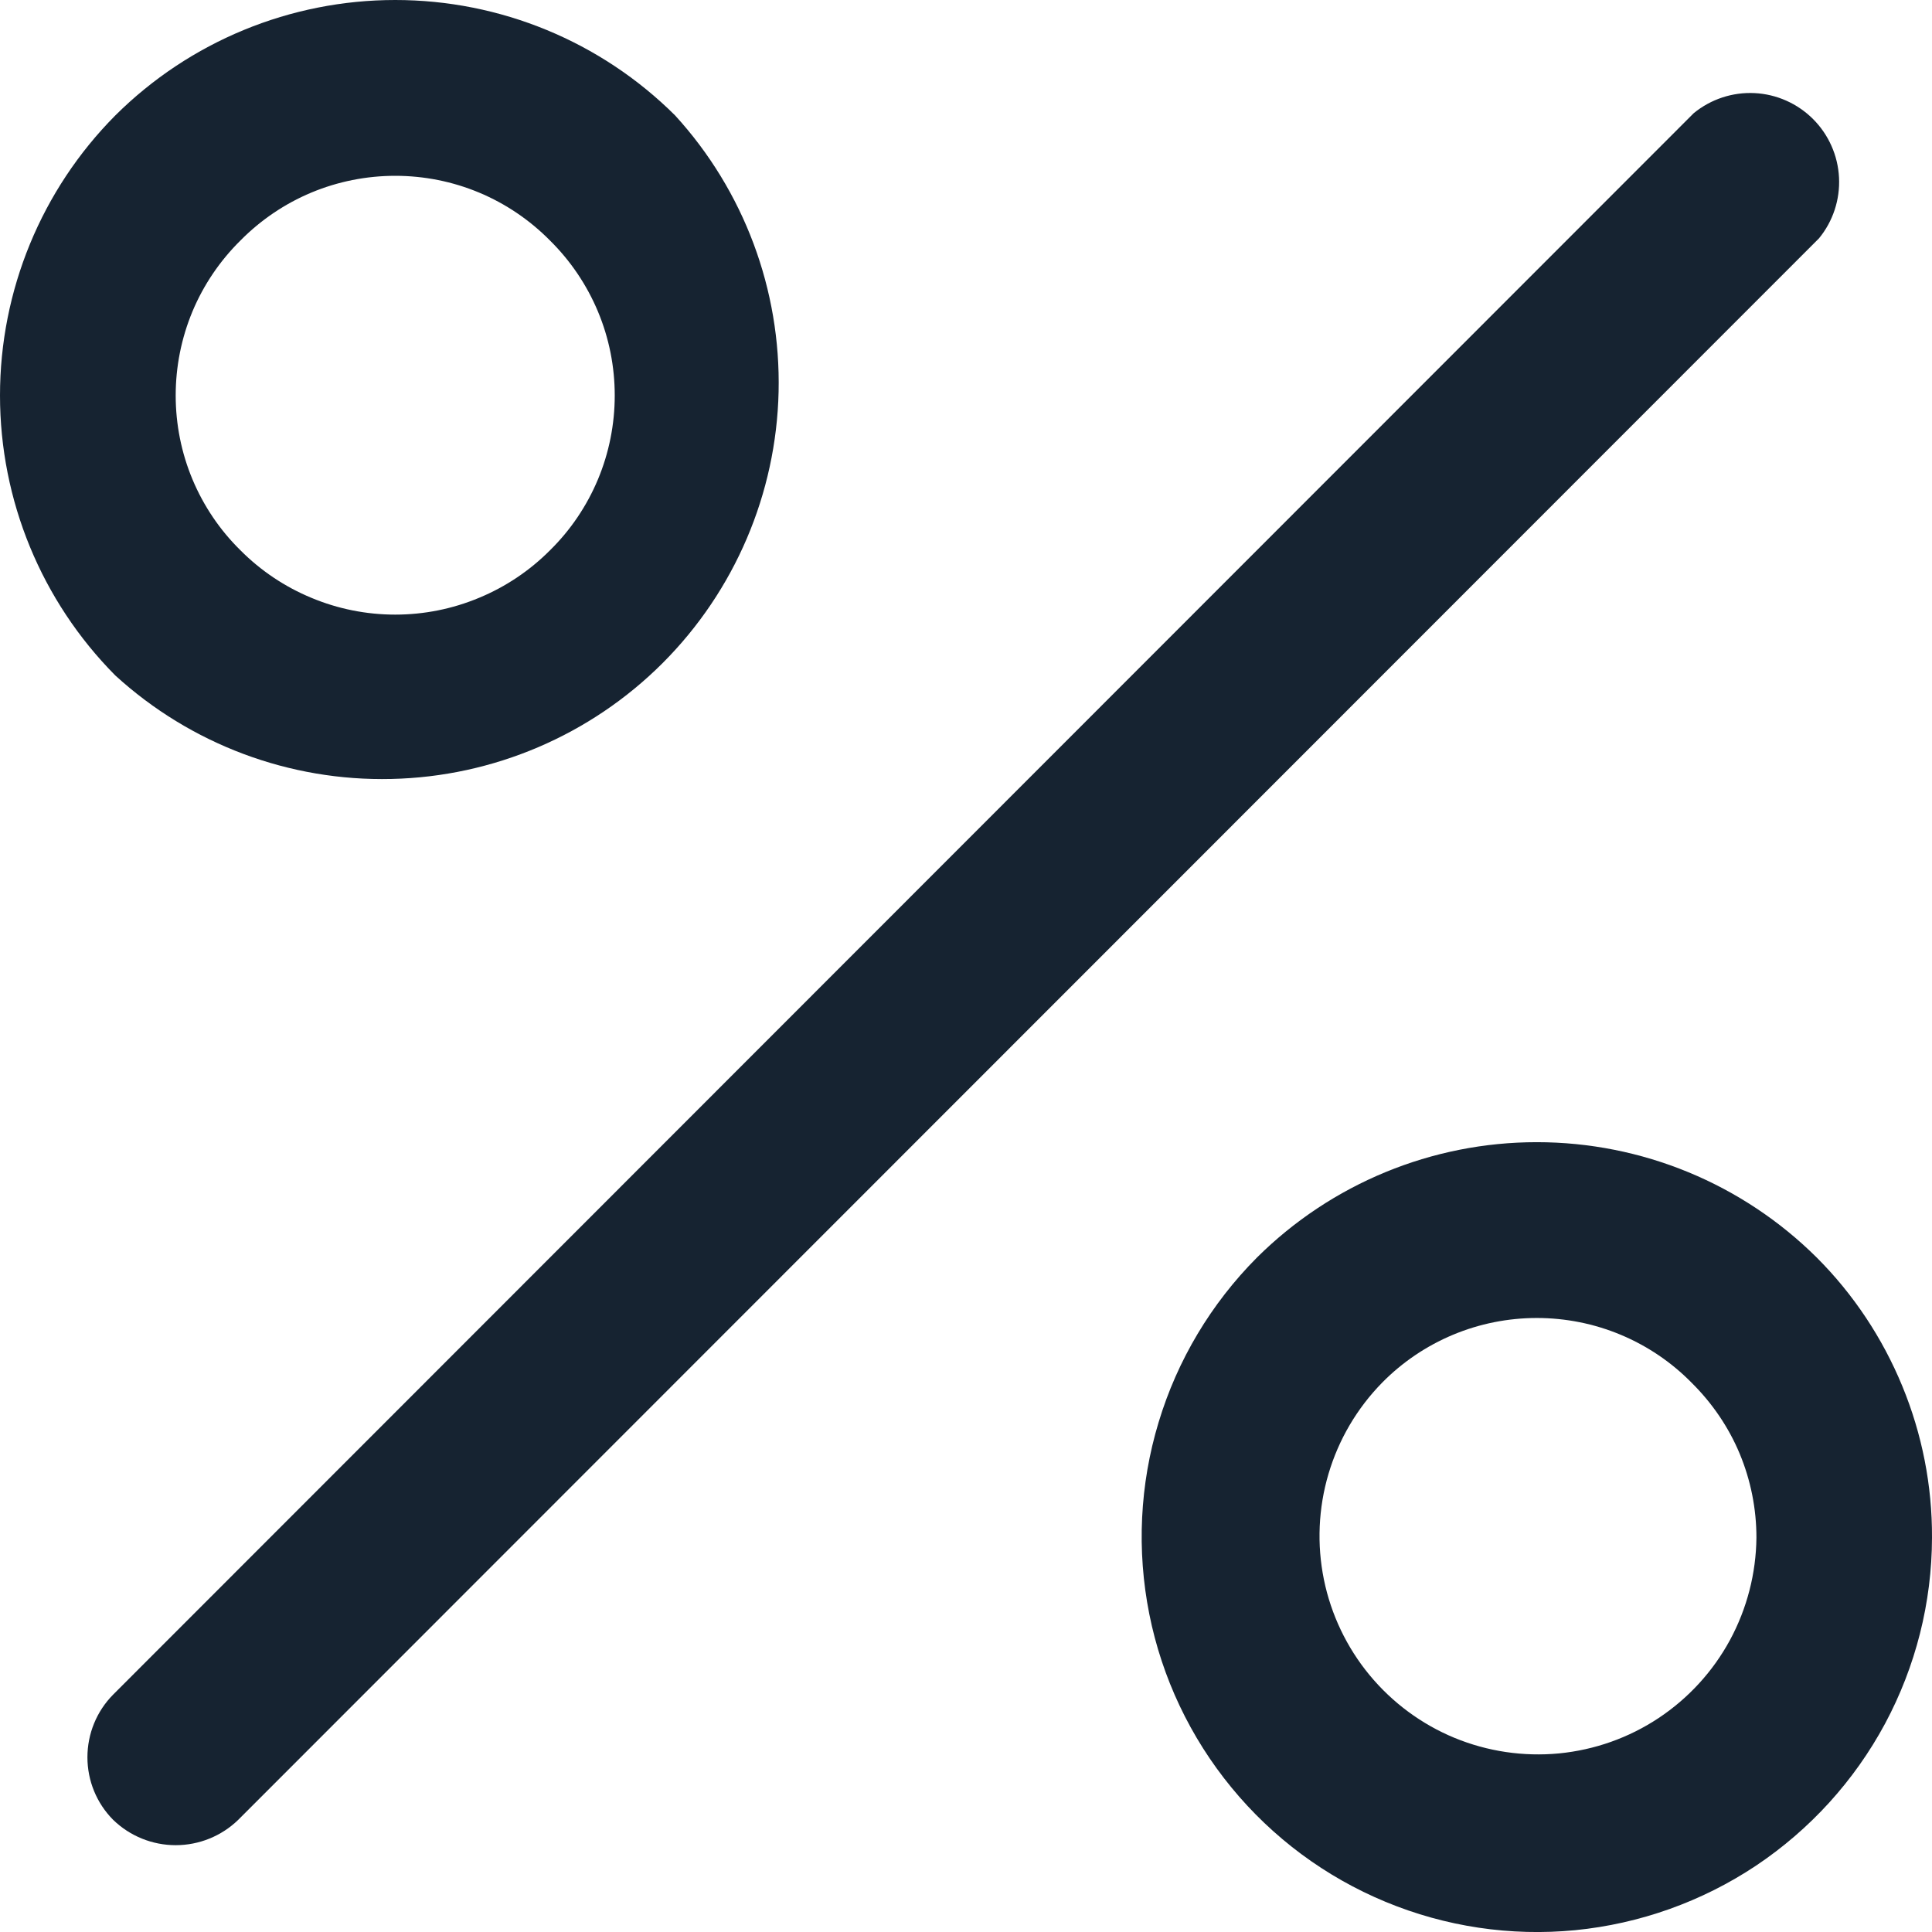
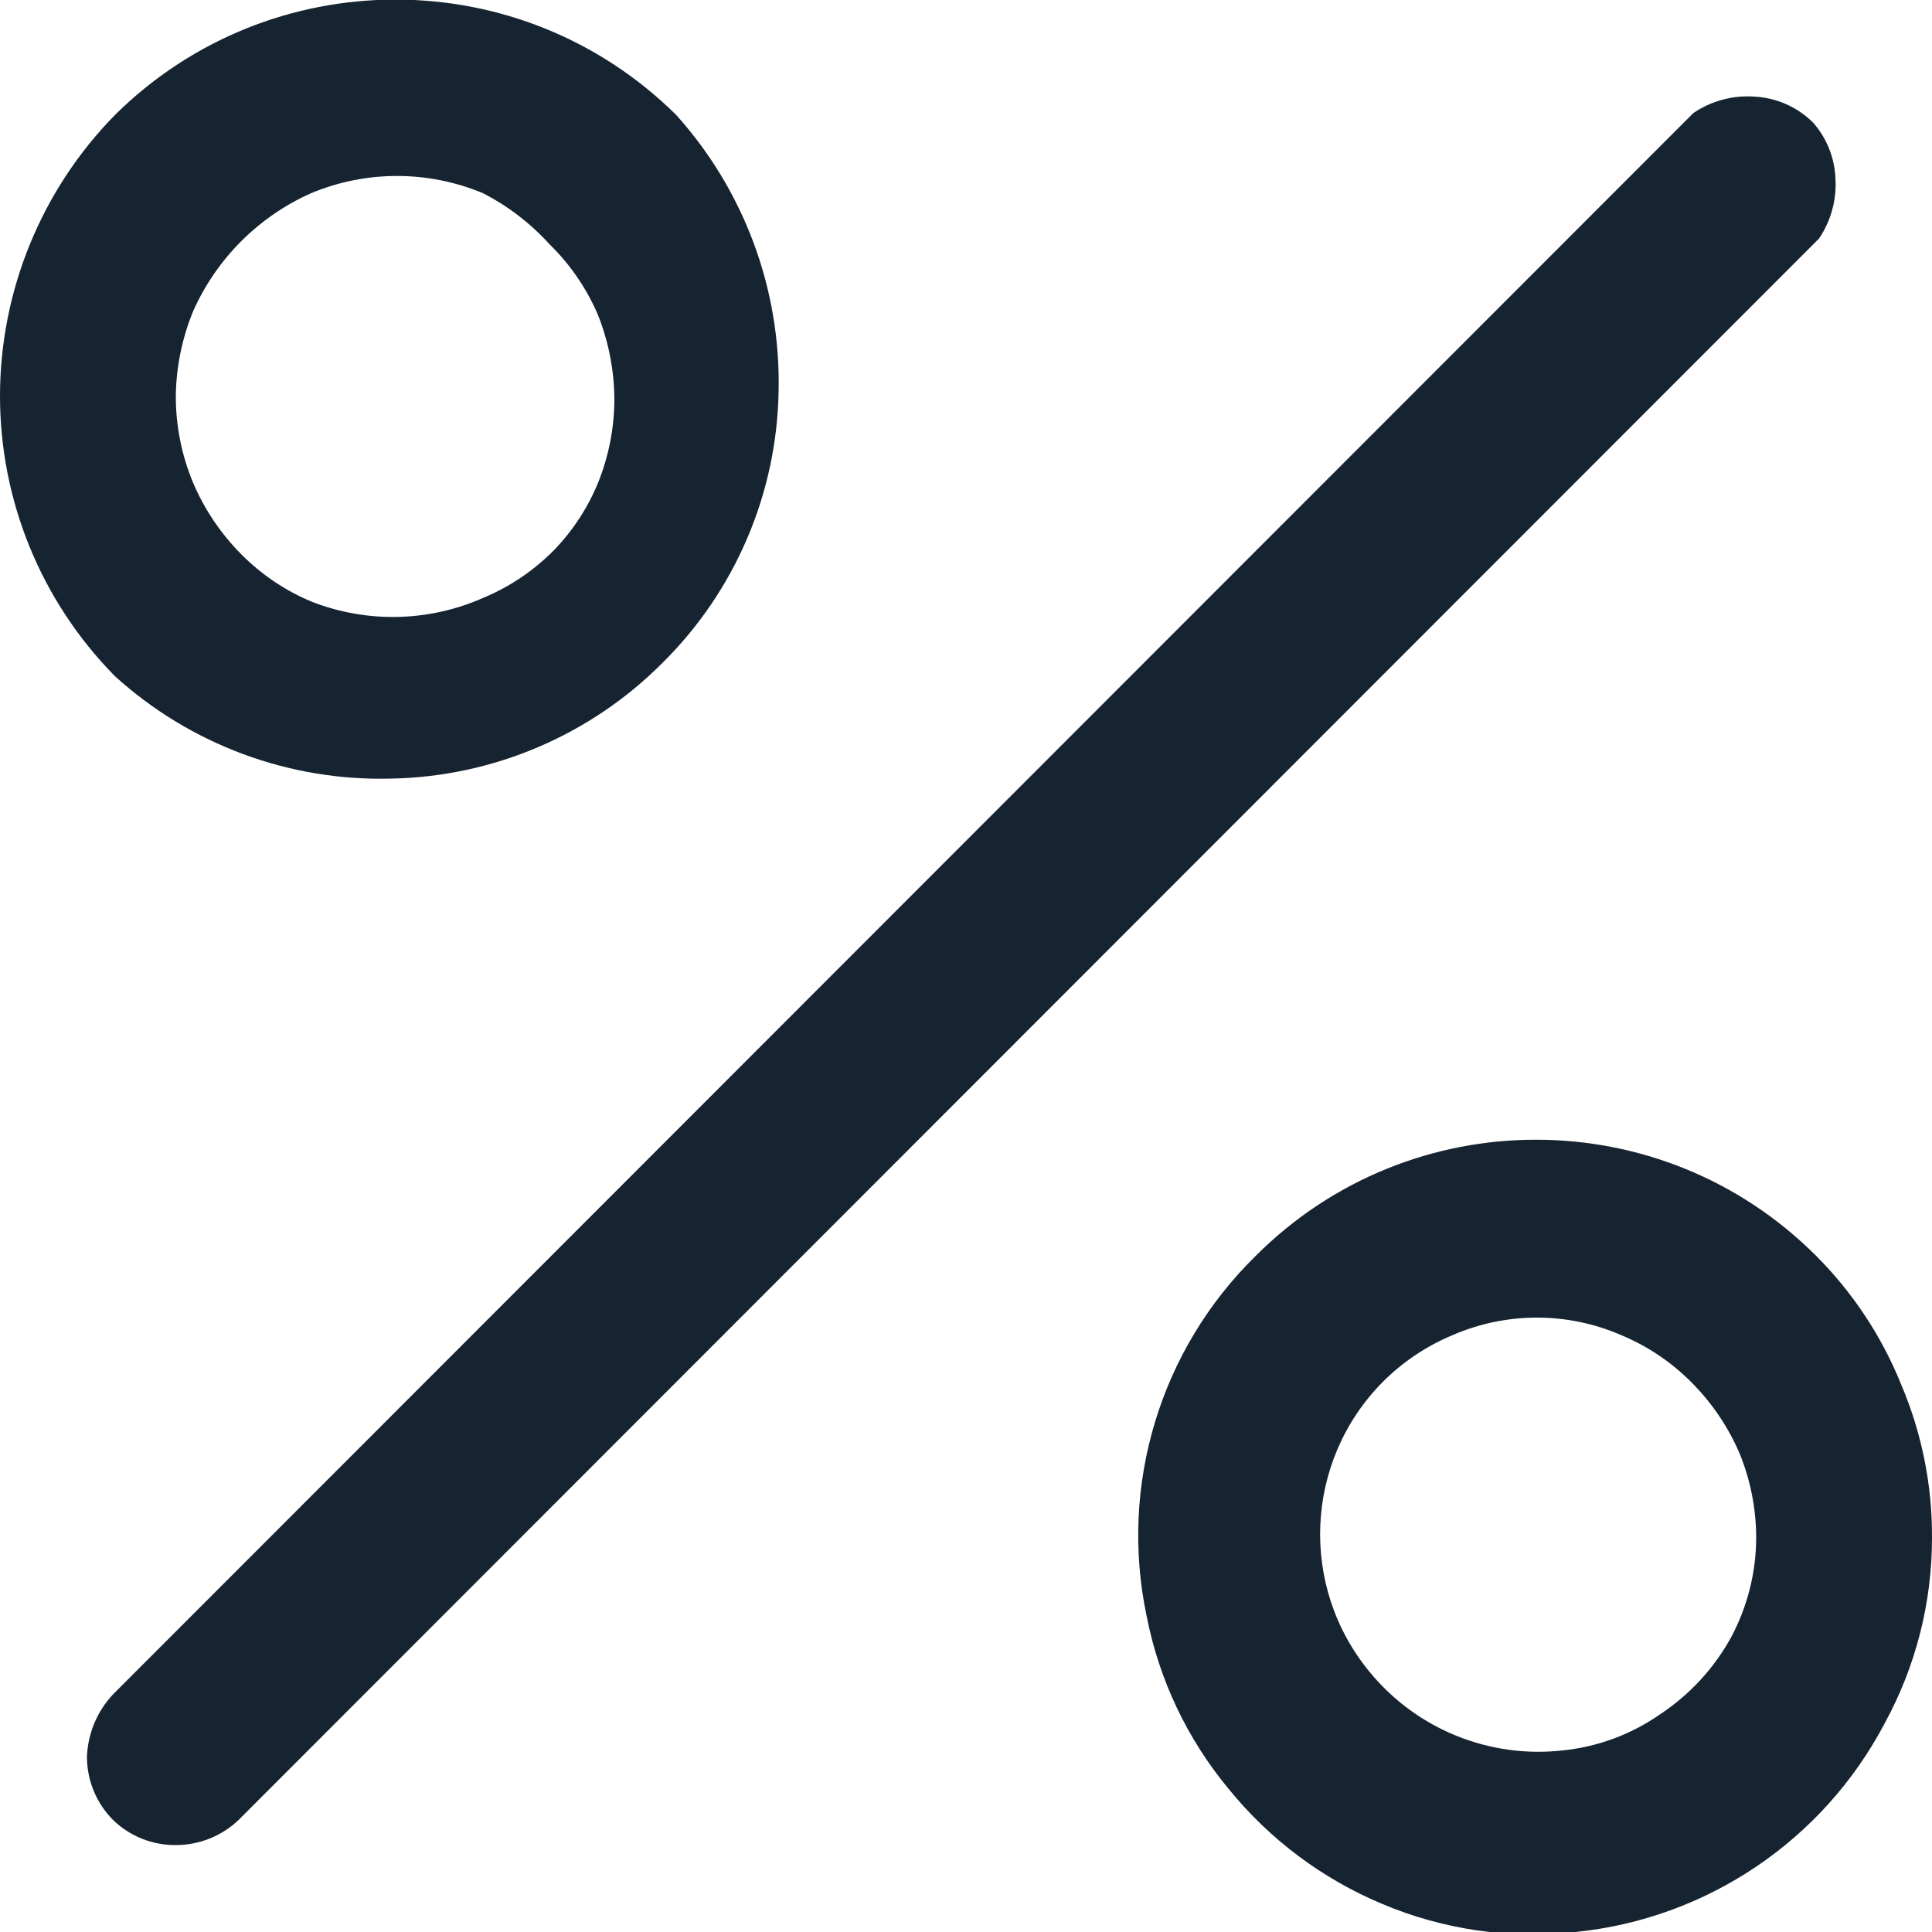
- <svg xmlns="http://www.w3.org/2000/svg" width="16" height="16" viewBox="0 0 16 16" fill="none">
-   <path d="M15.064 1.974L1.973 15.071C1.834 15.206 1.648 15.281 1.455 15.281C1.262 15.281 1.076 15.206 0.937 15.071C0.8 14.933 0.724 14.747 0.724 14.553C0.724 14.359 0.8 14.172 0.937 14.034L14.027 0.937C14.169 0.821 14.348 0.762 14.531 0.771C14.713 0.78 14.886 0.857 15.015 0.986C15.144 1.115 15.221 1.288 15.23 1.471C15.239 1.653 15.18 1.833 15.064 1.974ZM0.955 5.594C0.343 4.977 0 4.144 0 3.275C0 2.406 0.343 1.572 0.955 0.956C1.571 0.343 2.405 0 3.273 0C4.142 0 4.975 0.343 5.591 0.956C6.161 1.58 6.467 2.399 6.448 3.244C6.429 4.088 6.085 4.893 5.488 5.491C4.891 6.088 4.086 6.432 3.242 6.451C2.398 6.471 1.579 6.164 0.955 5.594ZM1.455 3.275C1.455 3.514 1.502 3.75 1.594 3.97C1.686 4.19 1.821 4.39 1.991 4.557C2.159 4.726 2.359 4.86 2.579 4.951C2.799 5.043 3.035 5.09 3.273 5.09C3.511 5.09 3.747 5.043 3.967 4.951C4.187 4.86 4.387 4.726 4.555 4.557C4.725 4.39 4.86 4.19 4.952 3.97C5.044 3.75 5.091 3.513 5.091 3.275C5.091 3.036 5.044 2.8 4.952 2.58C4.86 2.36 4.725 2.16 4.555 1.992C4.387 1.822 4.188 1.687 3.968 1.595C3.748 1.503 3.512 1.456 3.273 1.456C3.035 1.456 2.798 1.503 2.578 1.595C2.358 1.687 2.159 1.822 1.991 1.992C1.821 2.16 1.686 2.359 1.594 2.579C1.502 2.8 1.455 3.036 1.455 3.275ZM16 12.734C15.999 13.272 15.865 13.801 15.611 14.275C15.356 14.749 14.989 15.152 14.542 15.451C14.094 15.749 13.58 15.932 13.045 15.985C12.51 16.037 11.97 15.956 11.474 15.75C10.977 15.544 10.539 15.219 10.198 14.803C9.857 14.388 9.623 13.894 9.518 13.367C9.413 12.839 9.439 12.294 9.595 11.779C9.75 11.264 10.03 10.796 10.409 10.415C11.026 9.802 11.859 9.459 12.727 9.459C13.596 9.459 14.429 9.802 15.046 10.415C15.35 10.719 15.59 11.081 15.754 11.479C15.918 11.877 16.002 12.303 16 12.734ZM14.546 12.734C14.546 12.495 14.499 12.259 14.407 12.038C14.315 11.818 14.179 11.619 14.009 11.451C13.842 11.281 13.642 11.146 13.422 11.054C13.202 10.962 12.966 10.915 12.727 10.915C12.489 10.915 12.253 10.962 12.033 11.054C11.813 11.146 11.613 11.281 11.446 11.451C11.238 11.663 11.086 11.922 11.002 12.206C10.918 12.49 10.905 12.791 10.964 13.081C11.023 13.371 11.153 13.643 11.341 13.871C11.53 14.1 11.772 14.279 12.045 14.392C12.319 14.505 12.616 14.549 12.911 14.521C13.206 14.492 13.489 14.392 13.736 14.228C13.983 14.064 14.186 13.842 14.327 13.582C14.468 13.321 14.543 13.03 14.546 12.734Z" fill="#162331" />
+ <svg xmlns="http://www.w3.org/2000/svg" id="Слой_1" data-name="Слой 1" viewBox="0 0 20 20">
+   <defs>
+     <style>.cls-1{fill:#162331;}</style>
+   </defs>
+   <path class="cls-1" d="M16.83.47.47,16.84a.94.94,0,0,1-.65.26.92.92,0,0,1-.65-.26.93.93,0,0,1-.27-.65,1,1,0,0,1,.27-.65L15.53-.83A1,1,0,0,1,16.16-1a.93.93,0,0,1,.61.27A.93.93,0,0,1,17-.16,1,1,0,0,1,16.83.47ZM-.81,5A4.13,4.13,0,0,1-2,2.09,4.16,4.16,0,0,1-.81-.81,4.13,4.13,0,0,1,5-.81,4.14,4.14,0,0,1,6.06,2.05a4.05,4.05,0,0,1-1.2,2.81,4.07,4.07,0,0,1-2.81,1.2A4.09,4.09,0,0,1-.81,5Zm.63-2.9A2.32,2.32,0,0,0,0,3a2.36,2.36,0,0,0,.5.74,2.23,2.23,0,0,0,.73.49A2.31,2.31,0,0,0,3,4.19a2.23,2.23,0,0,0,.73-.49A2.2,2.2,0,0,0,4.19,3a2.32,2.32,0,0,0,.17-.87,2.4,2.4,0,0,0-.17-.87,2.26,2.26,0,0,0-.5-.73A2.43,2.43,0,0,0,3,0,2.31,2.31,0,0,0,1.22,0,2.41,2.41,0,0,0,0,1.22,2.4,2.4,0,0,0-.18,2.09ZM18,13.92a4,4,0,0,1-.49,1.92A4.08,4.08,0,0,1,14.31,18a4,4,0,0,1-2-.29,4.07,4.07,0,0,1-1.59-1.19,4,4,0,0,1-.85-1.79A4.05,4.05,0,0,1,11,11a4.1,4.1,0,0,1,5.8,0,4,4,0,0,1,.88,1.33A4,4,0,0,1,18,13.92Zm-1.82,0a2.32,2.32,0,0,0-.17-.87,2.36,2.36,0,0,0-.5-.74,2.23,2.23,0,0,0-.73-.49,2.19,2.19,0,0,0-1.74,0,2.23,2.23,0,0,0-.73.49,2.24,2.24,0,0,0-.13,3,2.26,2.26,0,0,0,2,.81,2.14,2.14,0,0,0,1-.37,2.27,2.27,0,0,0,.74-.8A2.2,2.2,0,0,0,16.18,13.92Z" transform="translate(2 2)" />
</svg>
